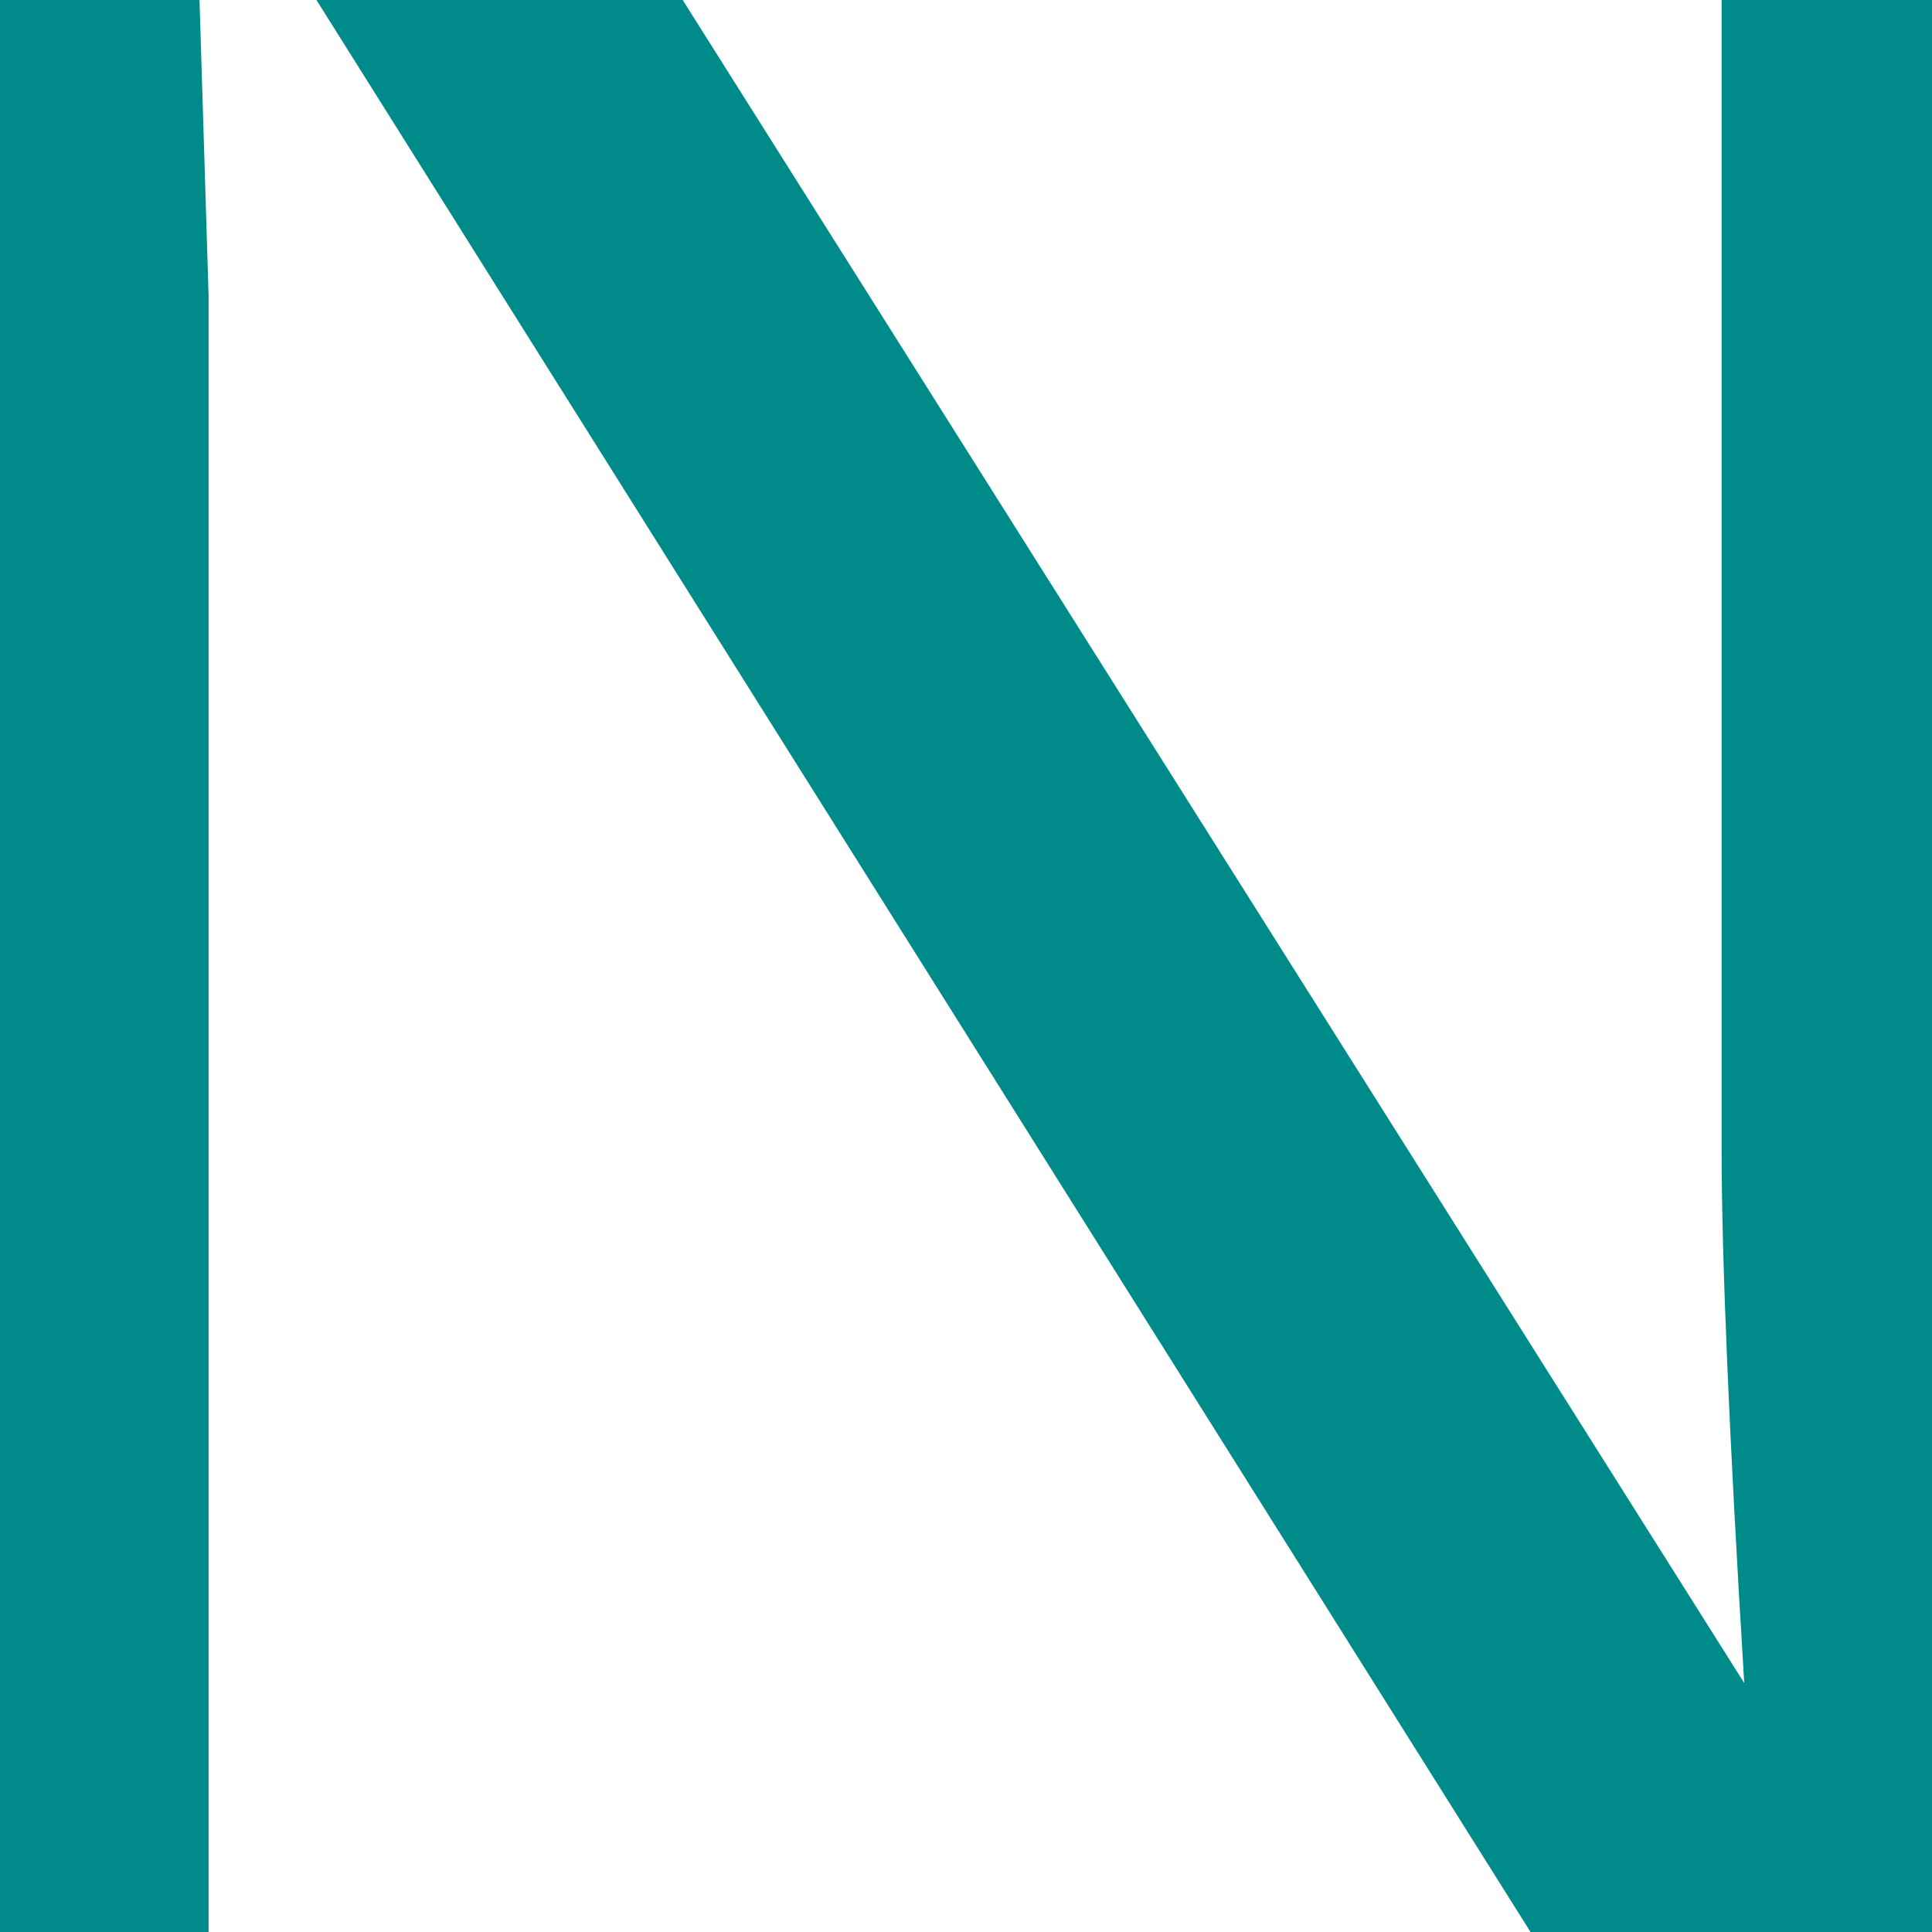
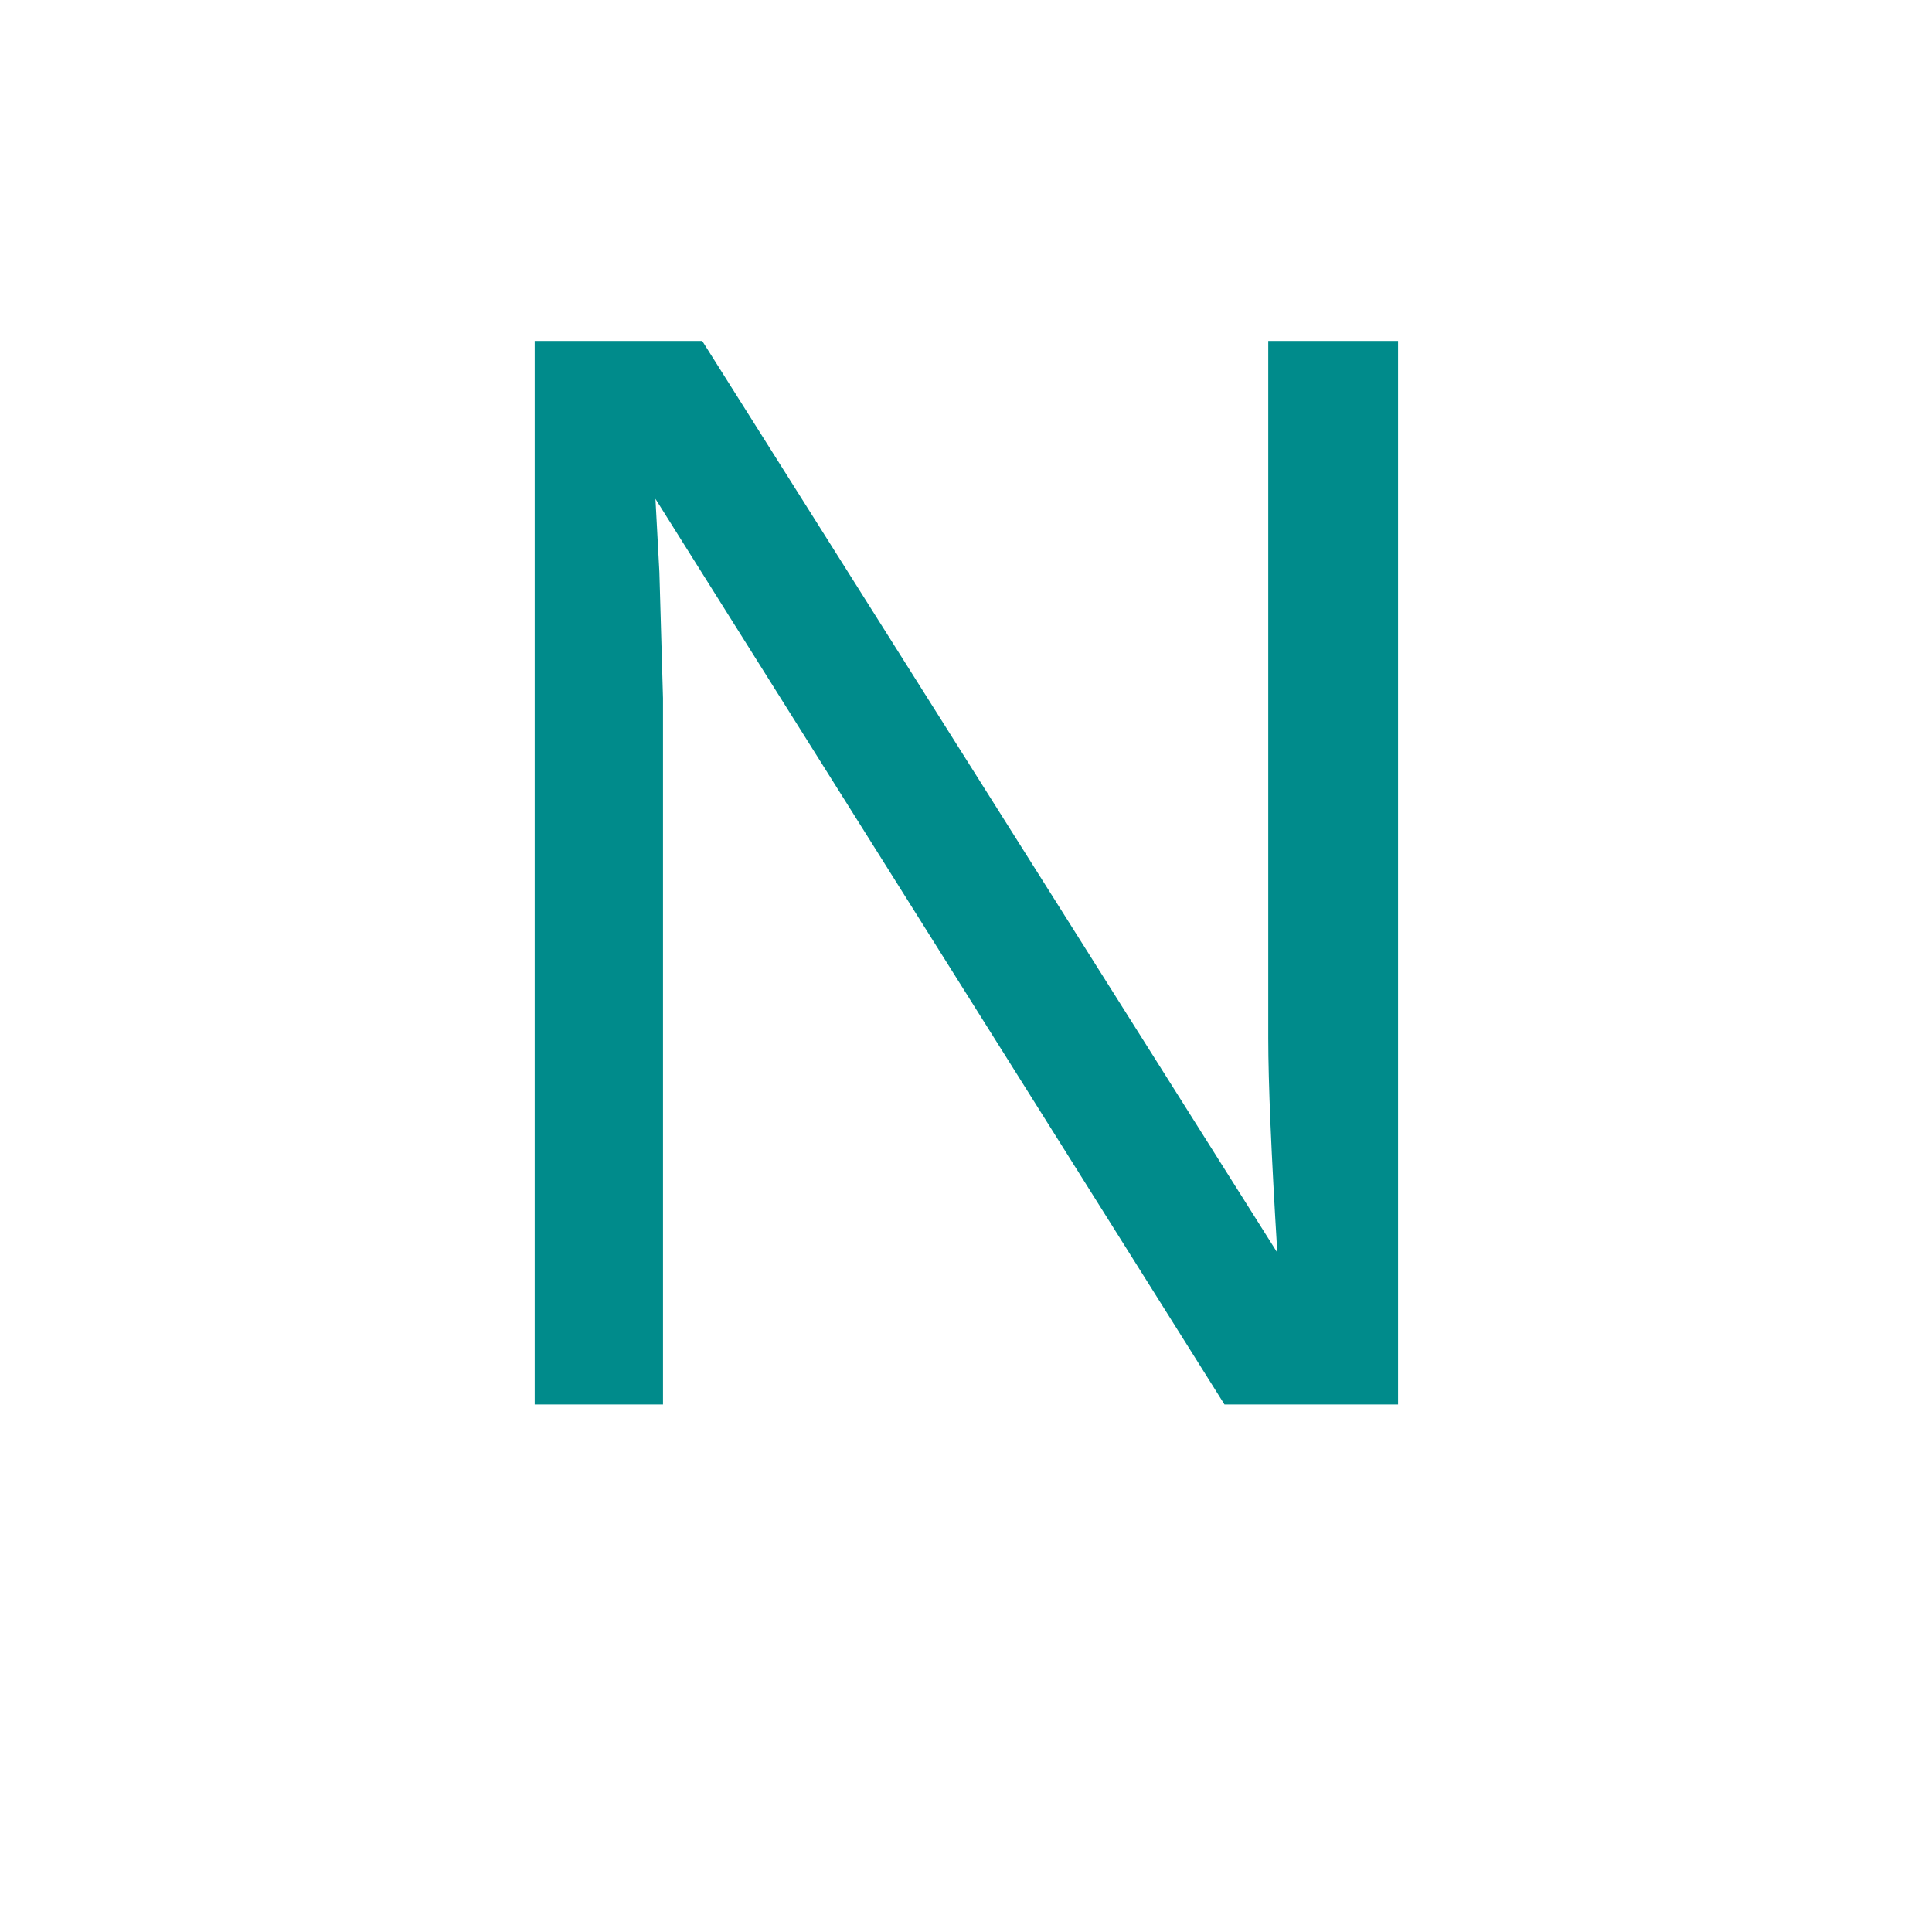
<svg xmlns="http://www.w3.org/2000/svg" viewBox="0 0 100 100">
  <rect width="100" height="100" fill="#ffffff" />
-   <text x="50%" y="50%" dominant-baseline="middle" text-anchor="middle" font-size="200" font-family="Arial" fill="#008B8B">N</text>
+   <text x="50%" y="50%" dominant-baseline="middle" text-anchor="middle" font-size="80" font-family="Arial" fill="#008B8B">N</text>
</svg>
